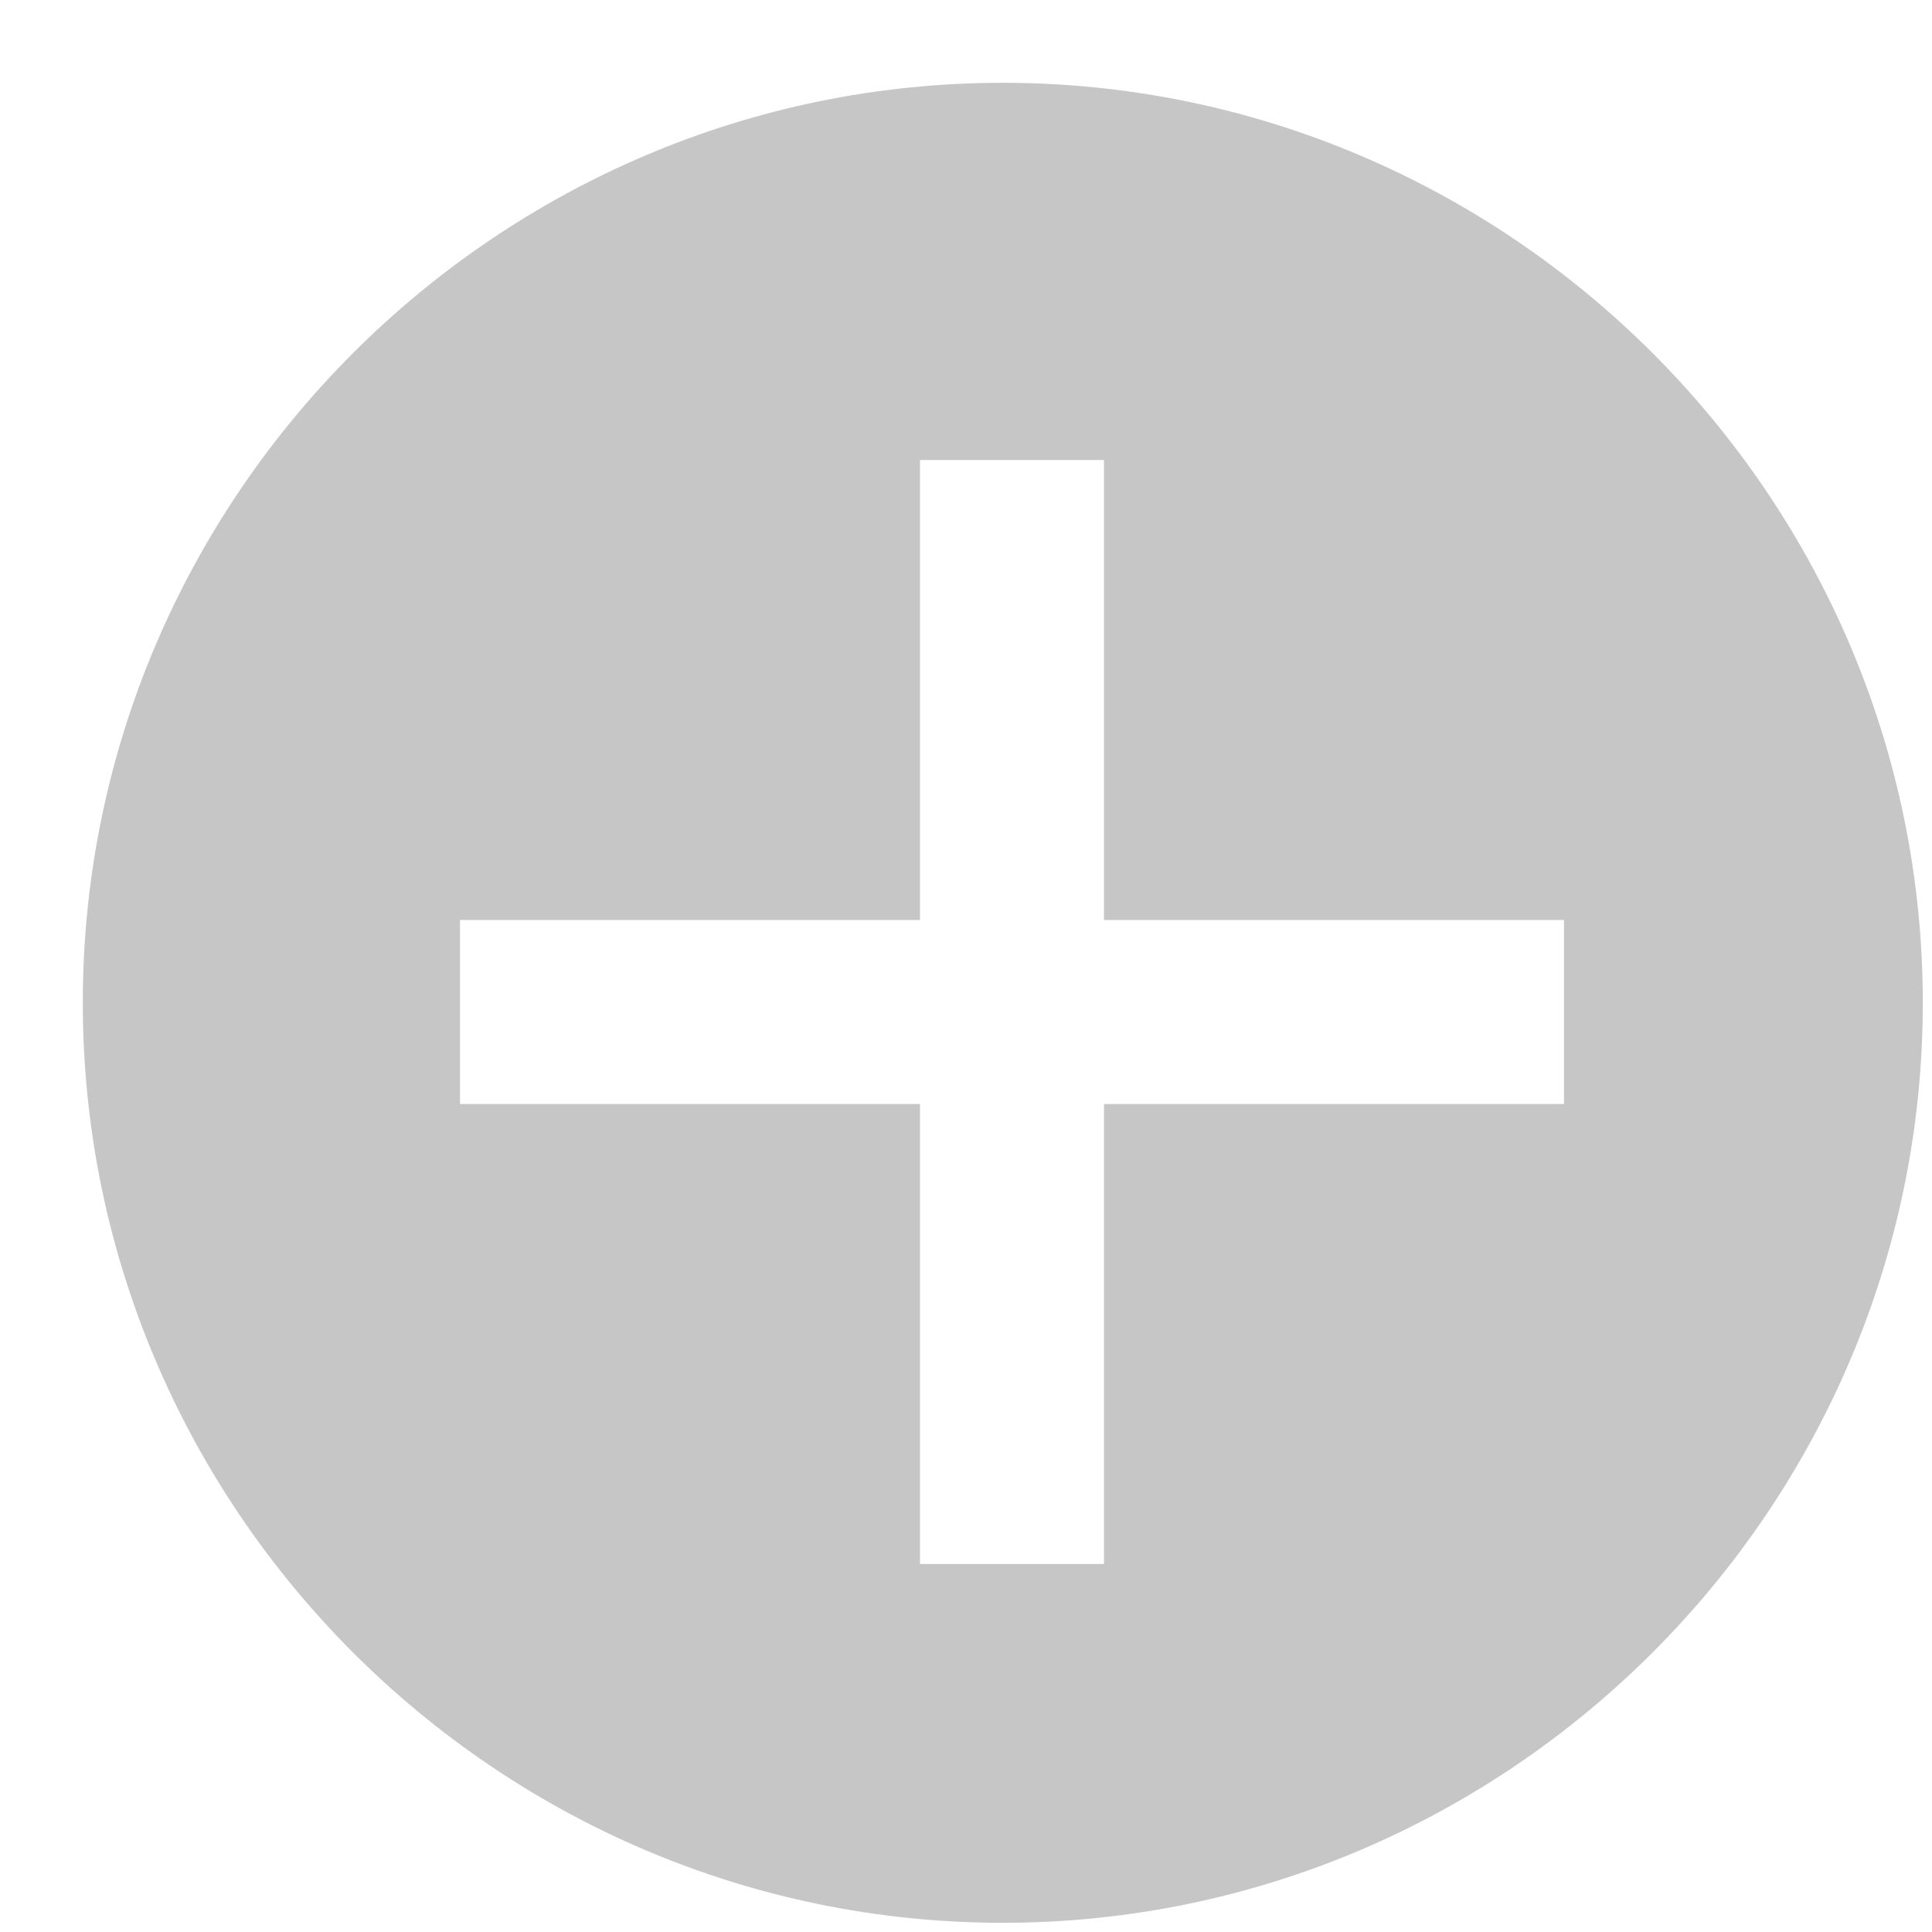
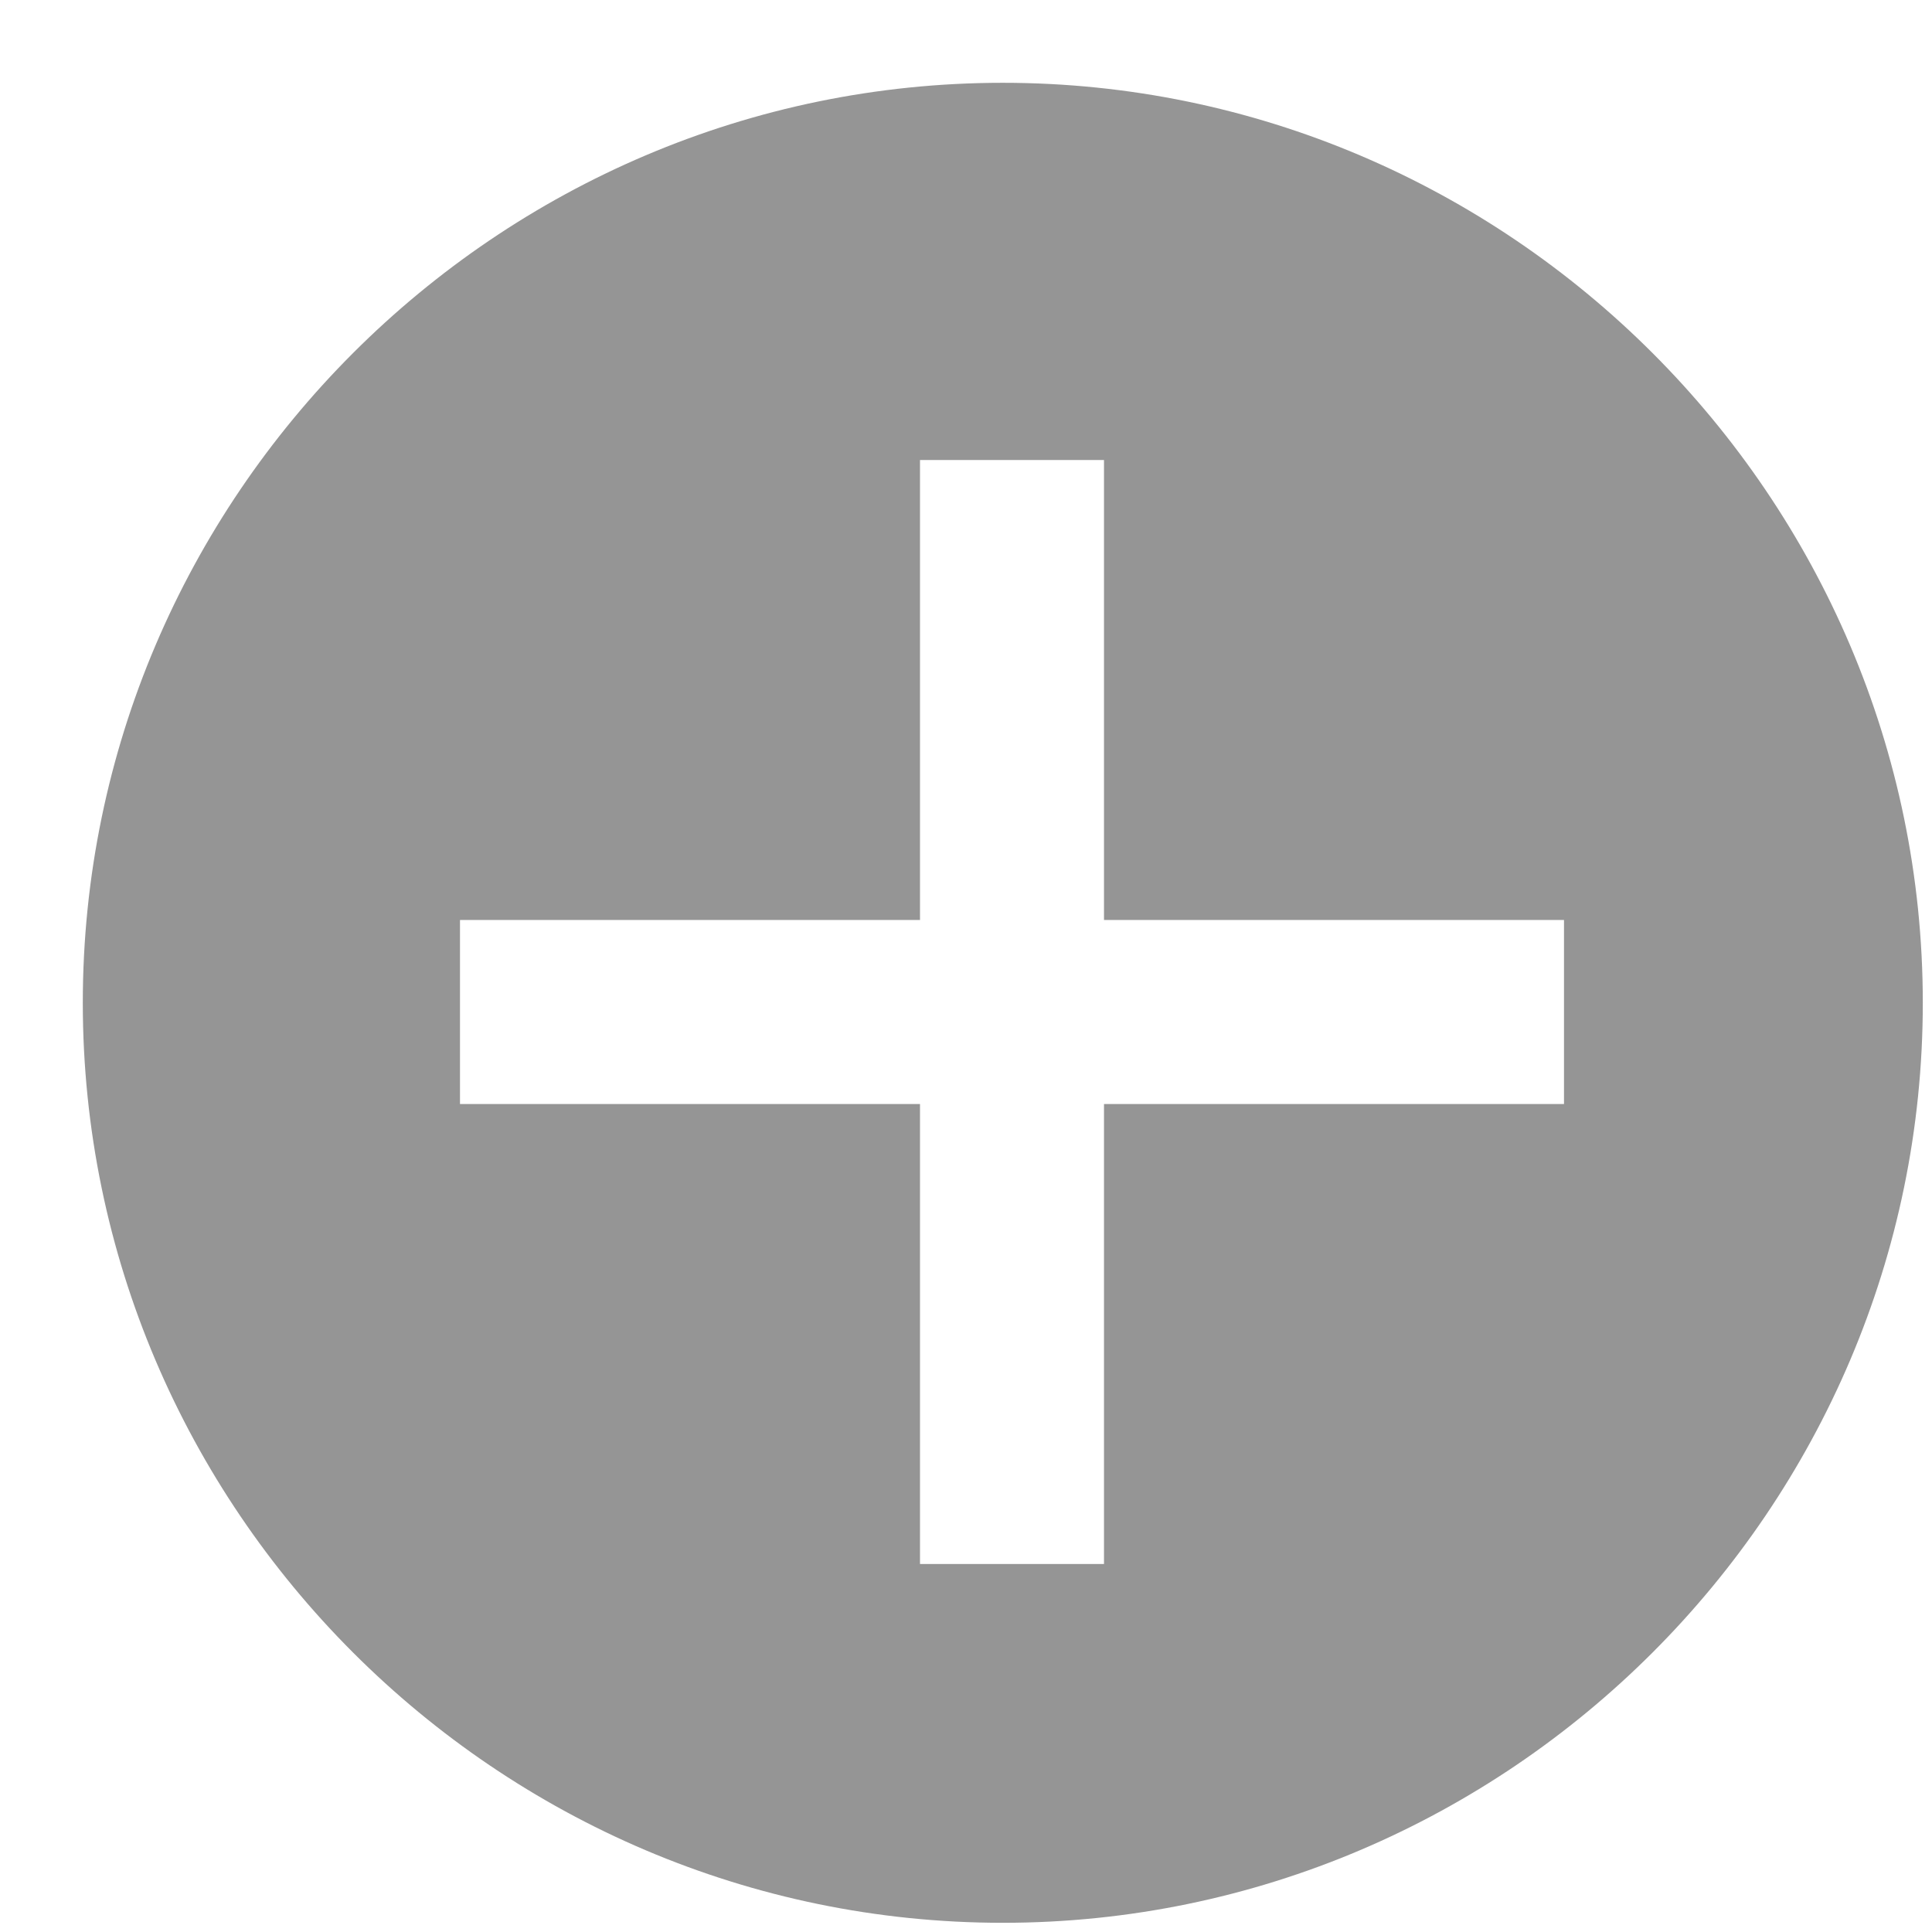
<svg xmlns="http://www.w3.org/2000/svg" width="21" height="21" viewBox="0 0 21 21">
  <g fill="none">
-     <g fill="#C6C6C6">
+     <g fill="#959595">
      <path d="M10.9 0.9C5.4 0.9 0.9 5.4 0.9 10.9 0.9 16.4 5.4 20.9 10.9 20.9 16.4 20.9 20.9 16.4 20.9 10.9 20.9 5.4 16.4 0.9 10.9 0.9L10.9 0.9ZM17 12L12 12 12 17 10 17 10 12 5 12 5 10 10 10 10 5 12 5 12 10 17 10 17 12 17 12Z" />
    </g>
  </g>
</svg>
